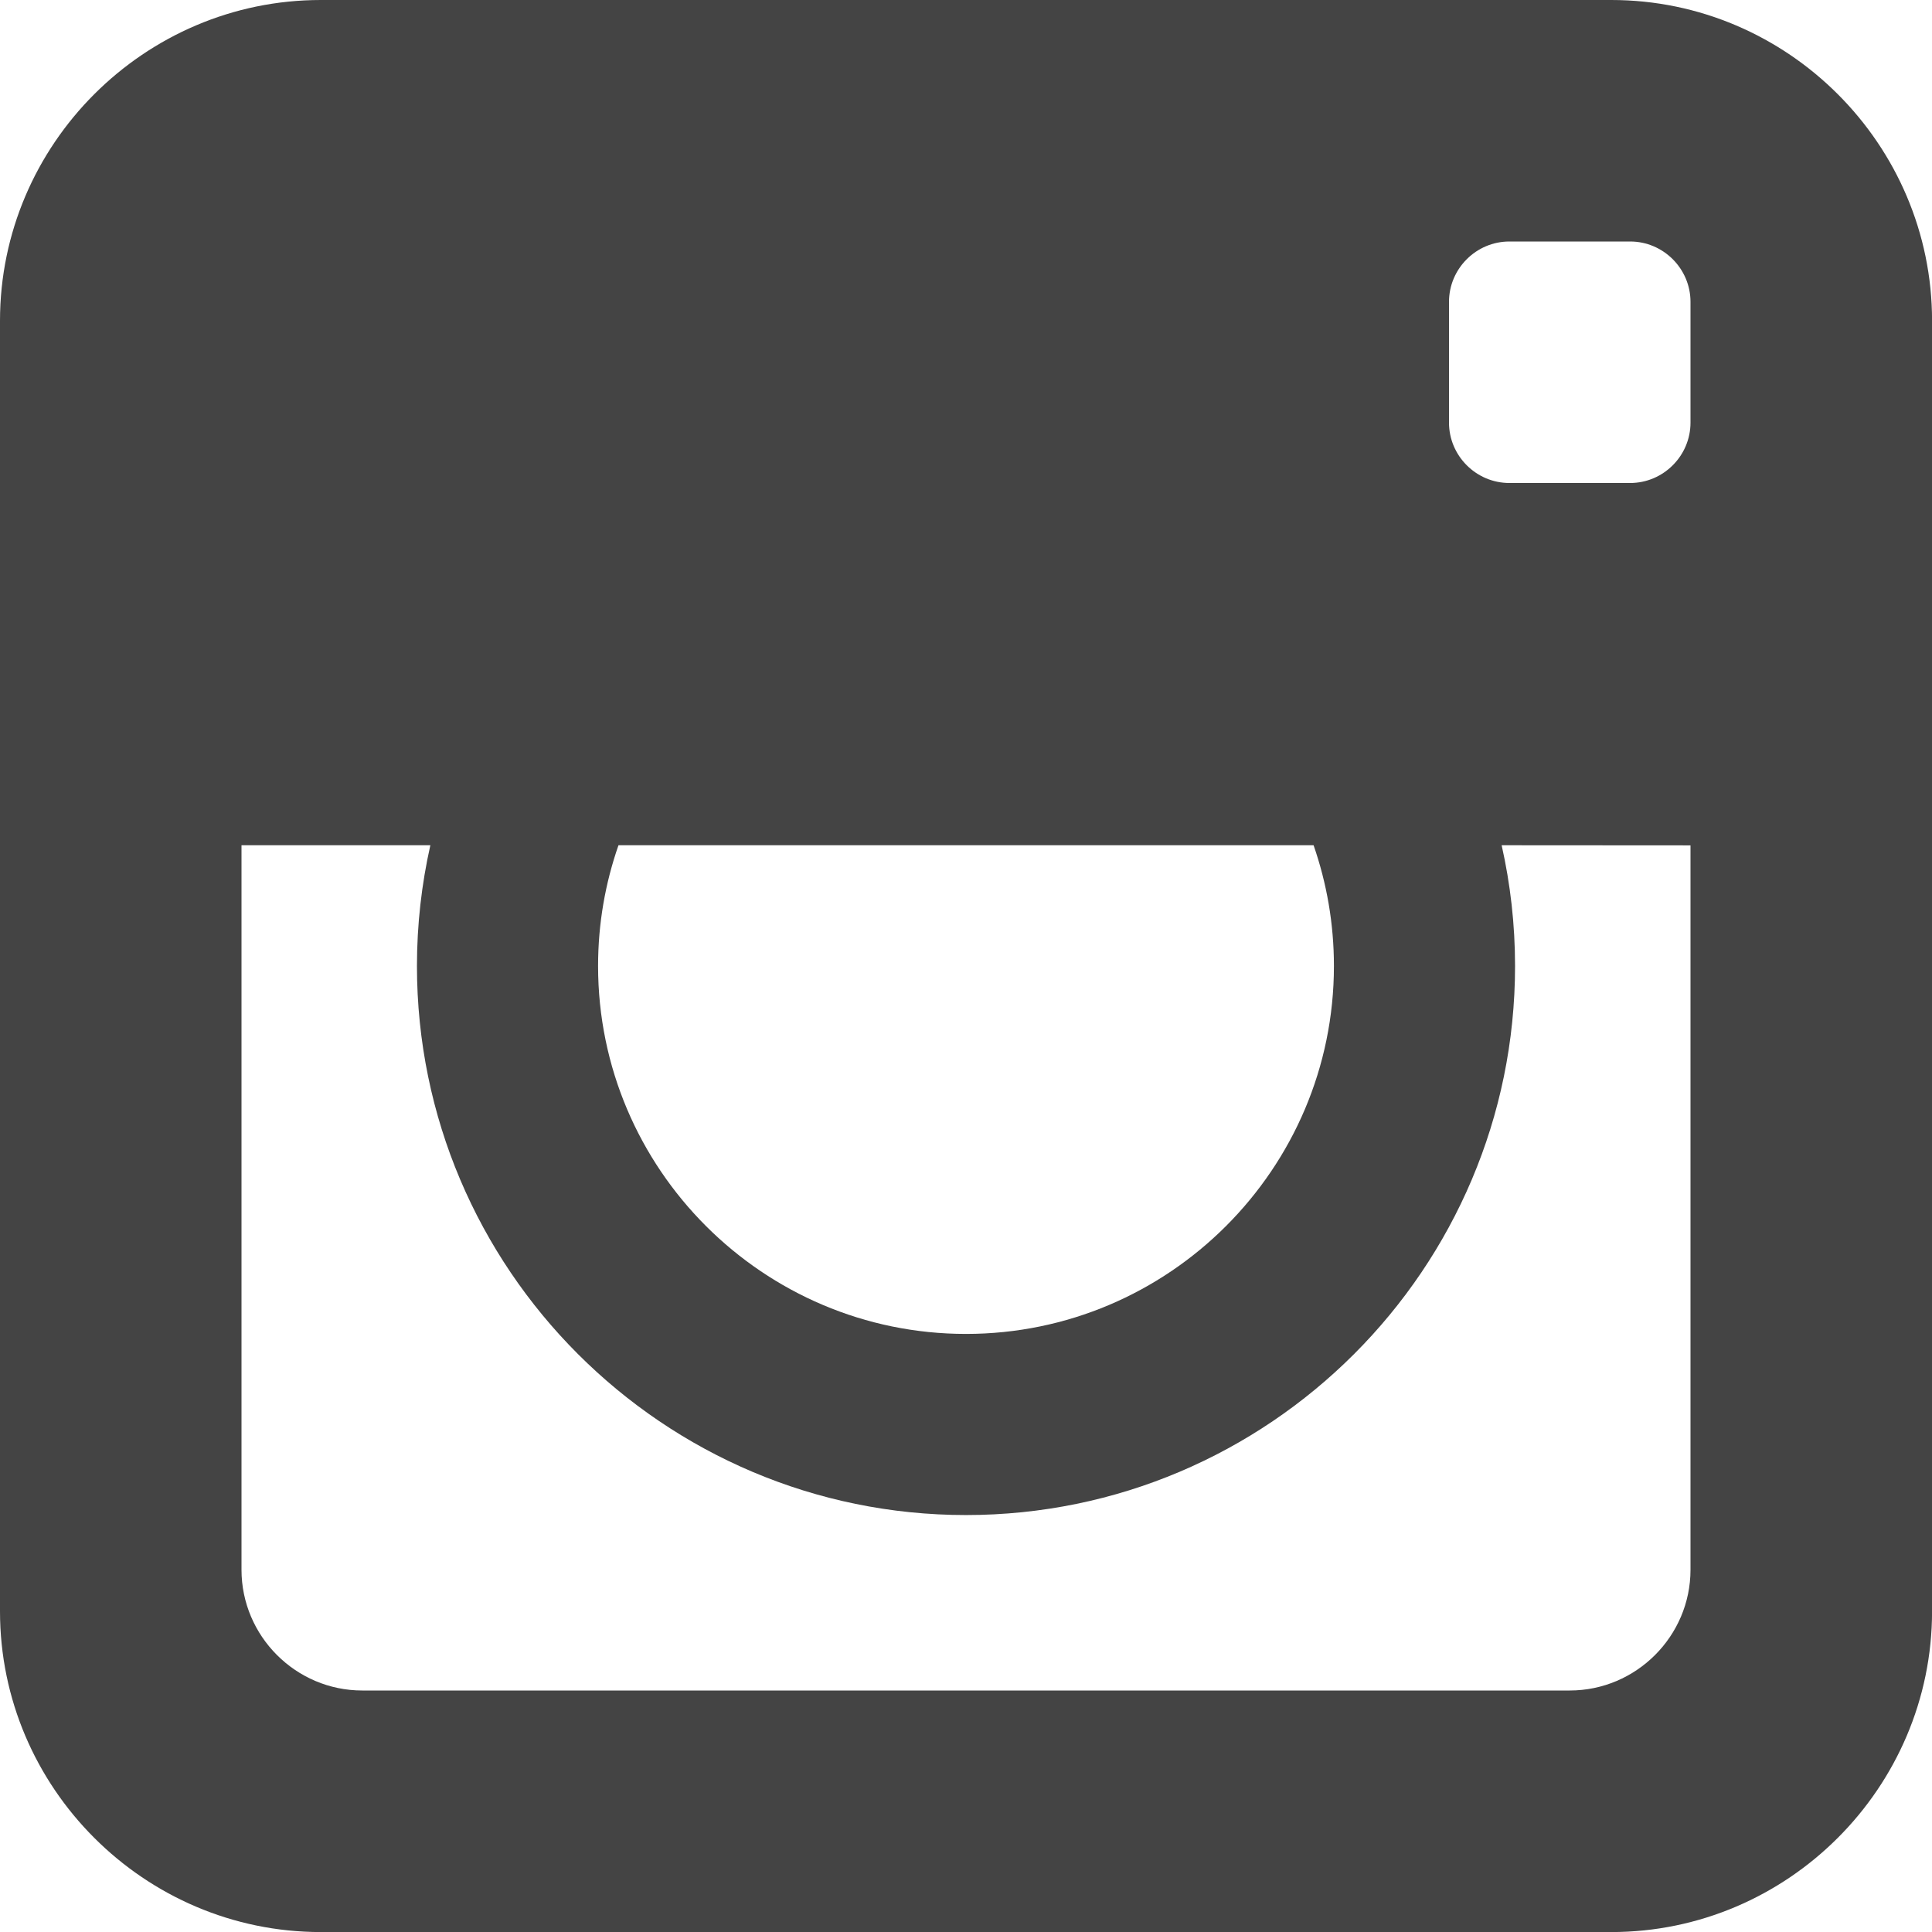
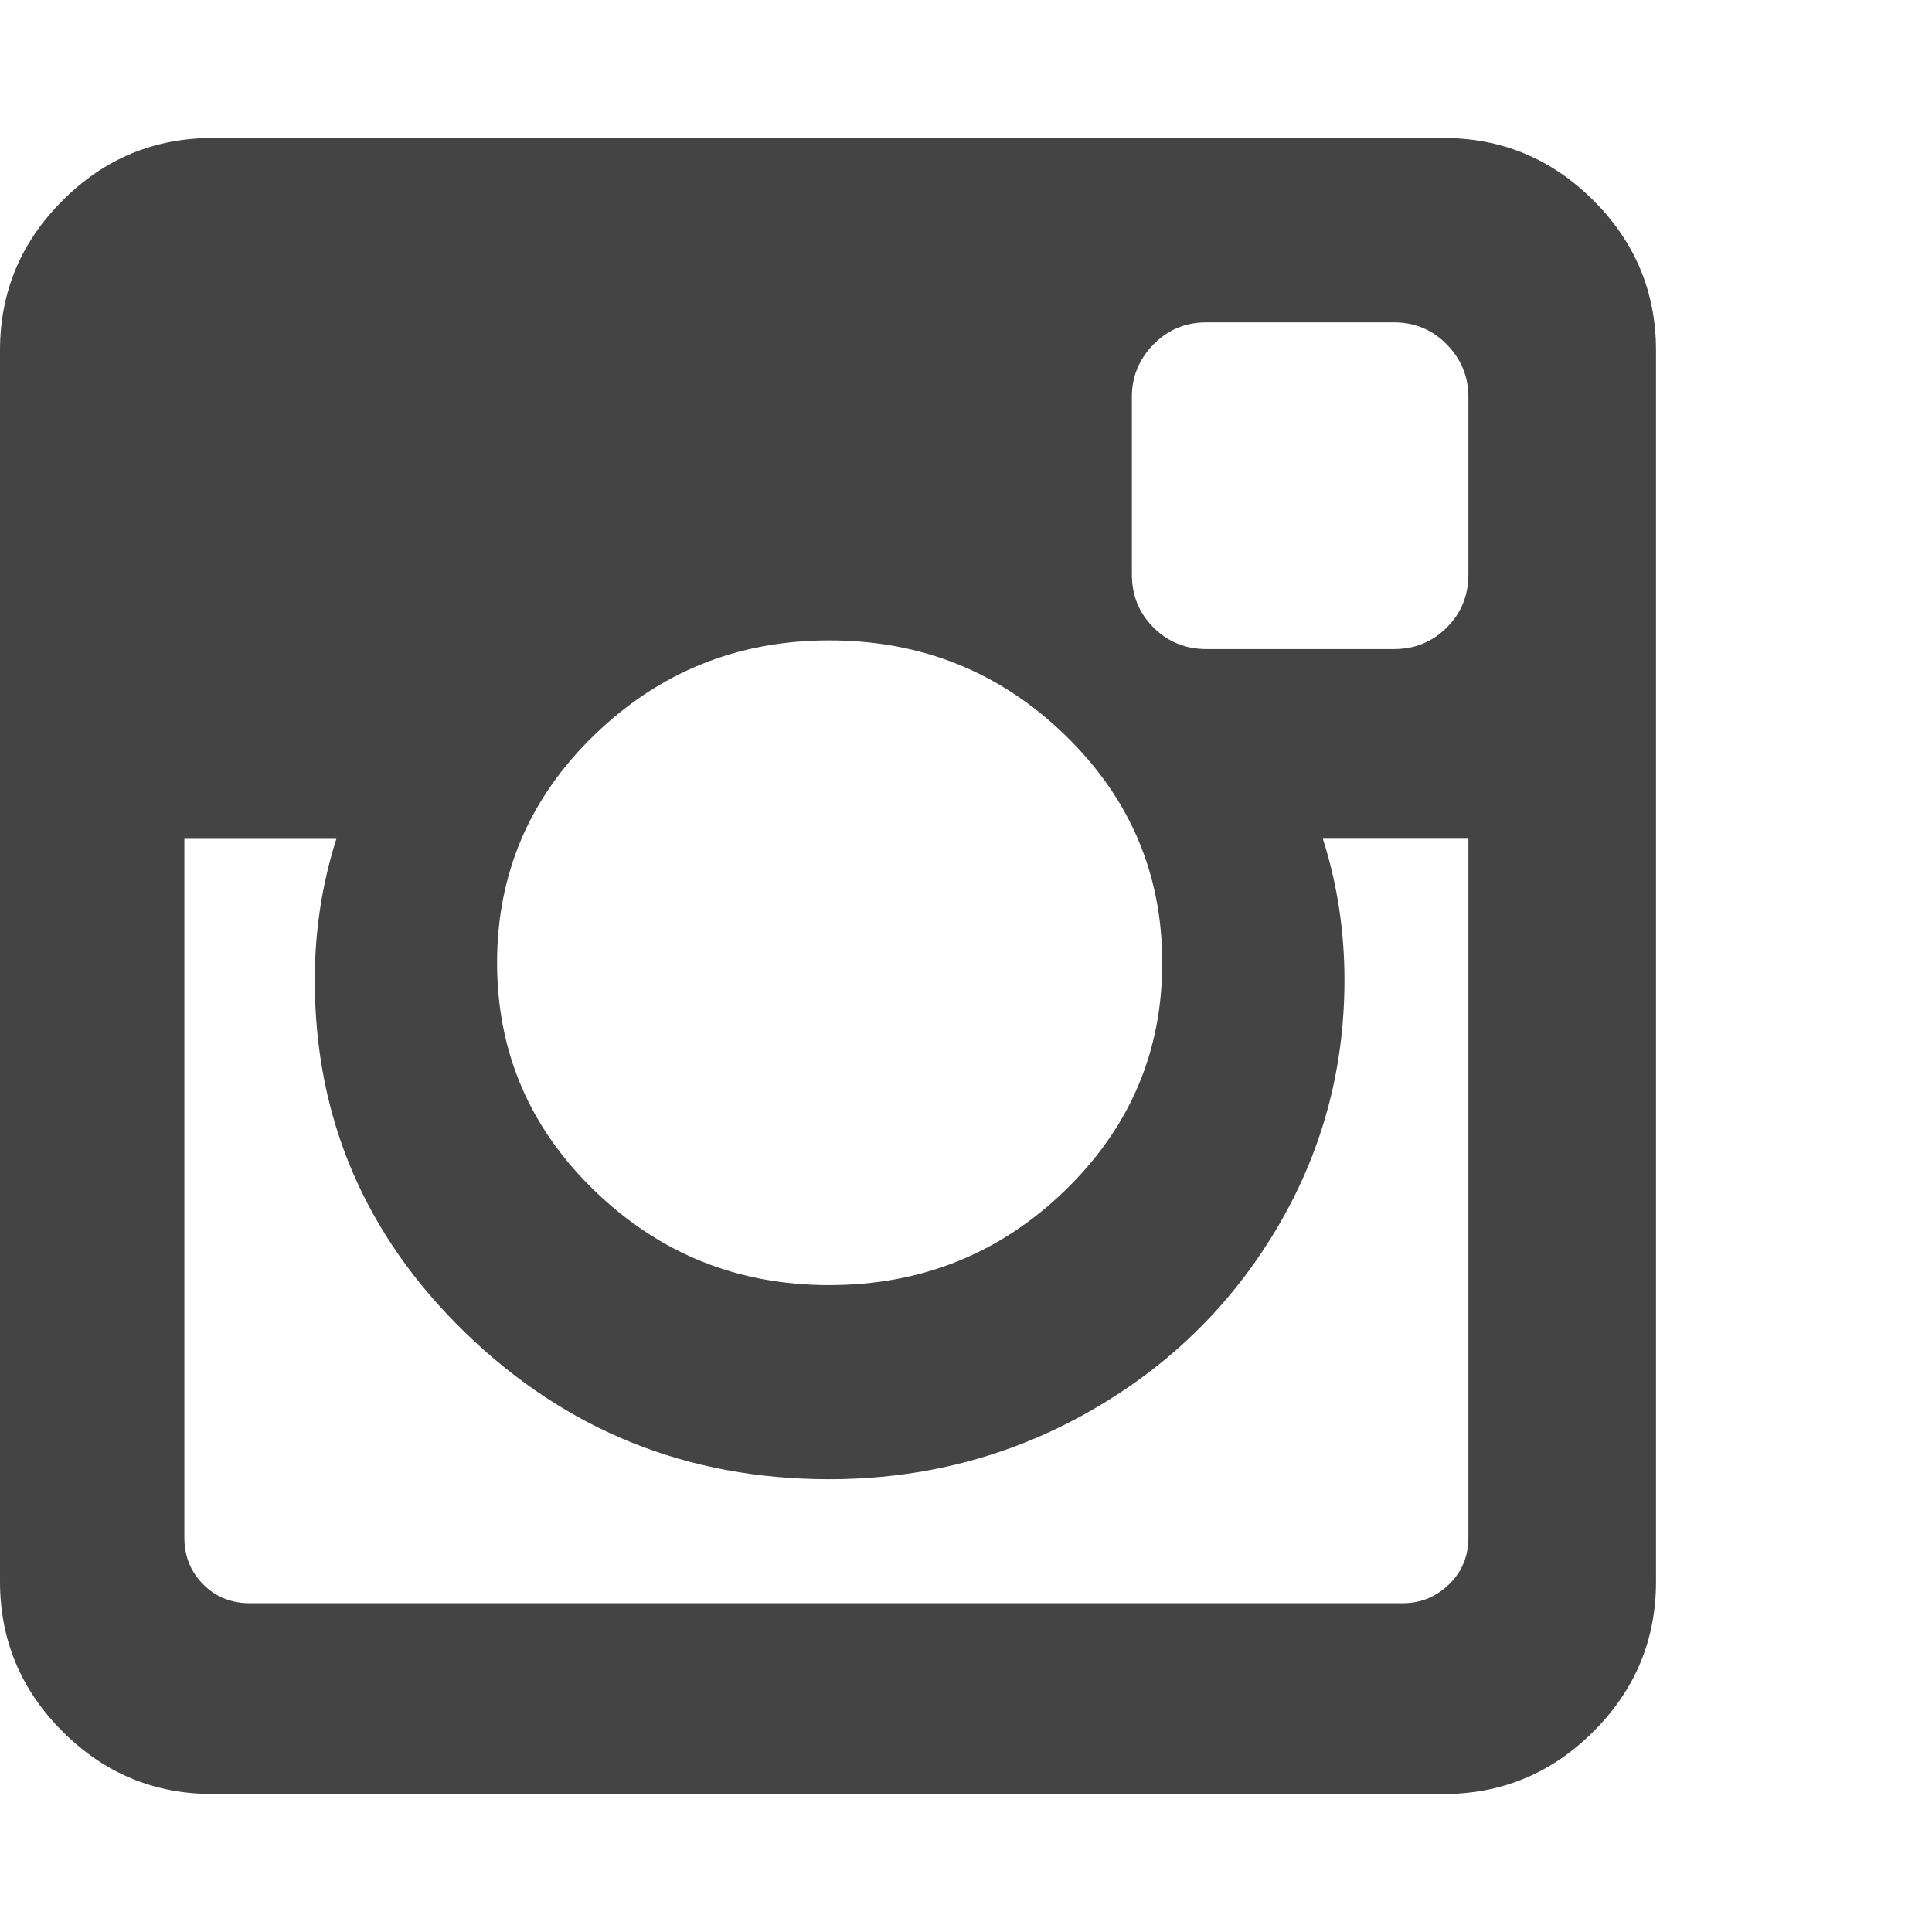
- <svg xmlns="http://www.w3.org/2000/svg" version="1.1" width="32" height="32" viewBox="0 0 32 32">
-   <path fill="#444444" d="M26.688 0h-21.375c-2.922 0-5.313 2.391-5.313 5.313v21.375c0 2.922 2.391 5.313 5.313 5.313h21.375c2.922 0 5.313-2.391 5.313-5.313v-21.375c0-2.922-2.391-5.313-5.313-5.313zM10.244 14h11.513c0.218 0.627 0.337 1.3 0.337 2 0 3.36-2.734 6.094-6.094 6.094s-6.094-2.734-6.094-6.094c0-0.7 0.119-1.373 0.338-2zM28 14.002v11.998c0 1.1-0.9 2-2 2h-20c-1.1 0-2-0.9-2-2v-12h3.128c-0.145 0.644-0.222 1.313-0.222 2 0 5.014 4.079 9.094 9.094 9.094s9.094-4.079 9.094-9.094c0-0.687-0.077-1.356-0.222-2l3.128 0.002zM28 7c0 0.55-0.45 1-1 1h-2c-0.55 0-1-0.45-1-1v-2c0-0.55 0.45-1 1-1h2c0.55 0 1 0.45 1 1v2z" />
+ <svg xmlns="http://www.w3.org/2000/svg" version="1.1" width="28" height="28" viewBox="0 0 28 28">
+   <path fill="#444444" d="M21.281 22.281v-10.125h-2.109q0.313 0.984 0.313 2.047 0 1.969-1 3.633t-2.719 2.633-3.75 0.969q-3.078 0-5.266-2.117t-2.188-5.117q0-1.062 0.313-2.047h-2.203v10.125q0 0.406 0.273 0.68t0.68 0.273h16.703q0.391 0 0.672-0.273t0.281-0.68zM16.844 13.953q0-1.937-1.414-3.305t-3.414-1.367q-1.984 0-3.398 1.367t-1.414 3.305 1.414 3.305 3.398 1.367q2 0 3.414-1.367t1.414-3.305zM21.281 8.328v-2.578q0-0.438-0.313-0.758t-0.766-0.32h-2.719q-0.453 0-0.766 0.32t-0.313 0.758v2.578q0 0.453 0.313 0.766t0.766 0.313h2.719q0.453 0 0.766-0.313t0.313-0.766zM24 5.078v17.844q0 1.266-0.906 2.172t-2.172 0.906h-17.844q-1.266 0-2.172-0.906t-0.906-2.172v-17.844q0-1.266 0.906-2.172t2.172-0.906h17.844q1.266 0 2.172 0.906t0.906 2.172z" />
</svg>
